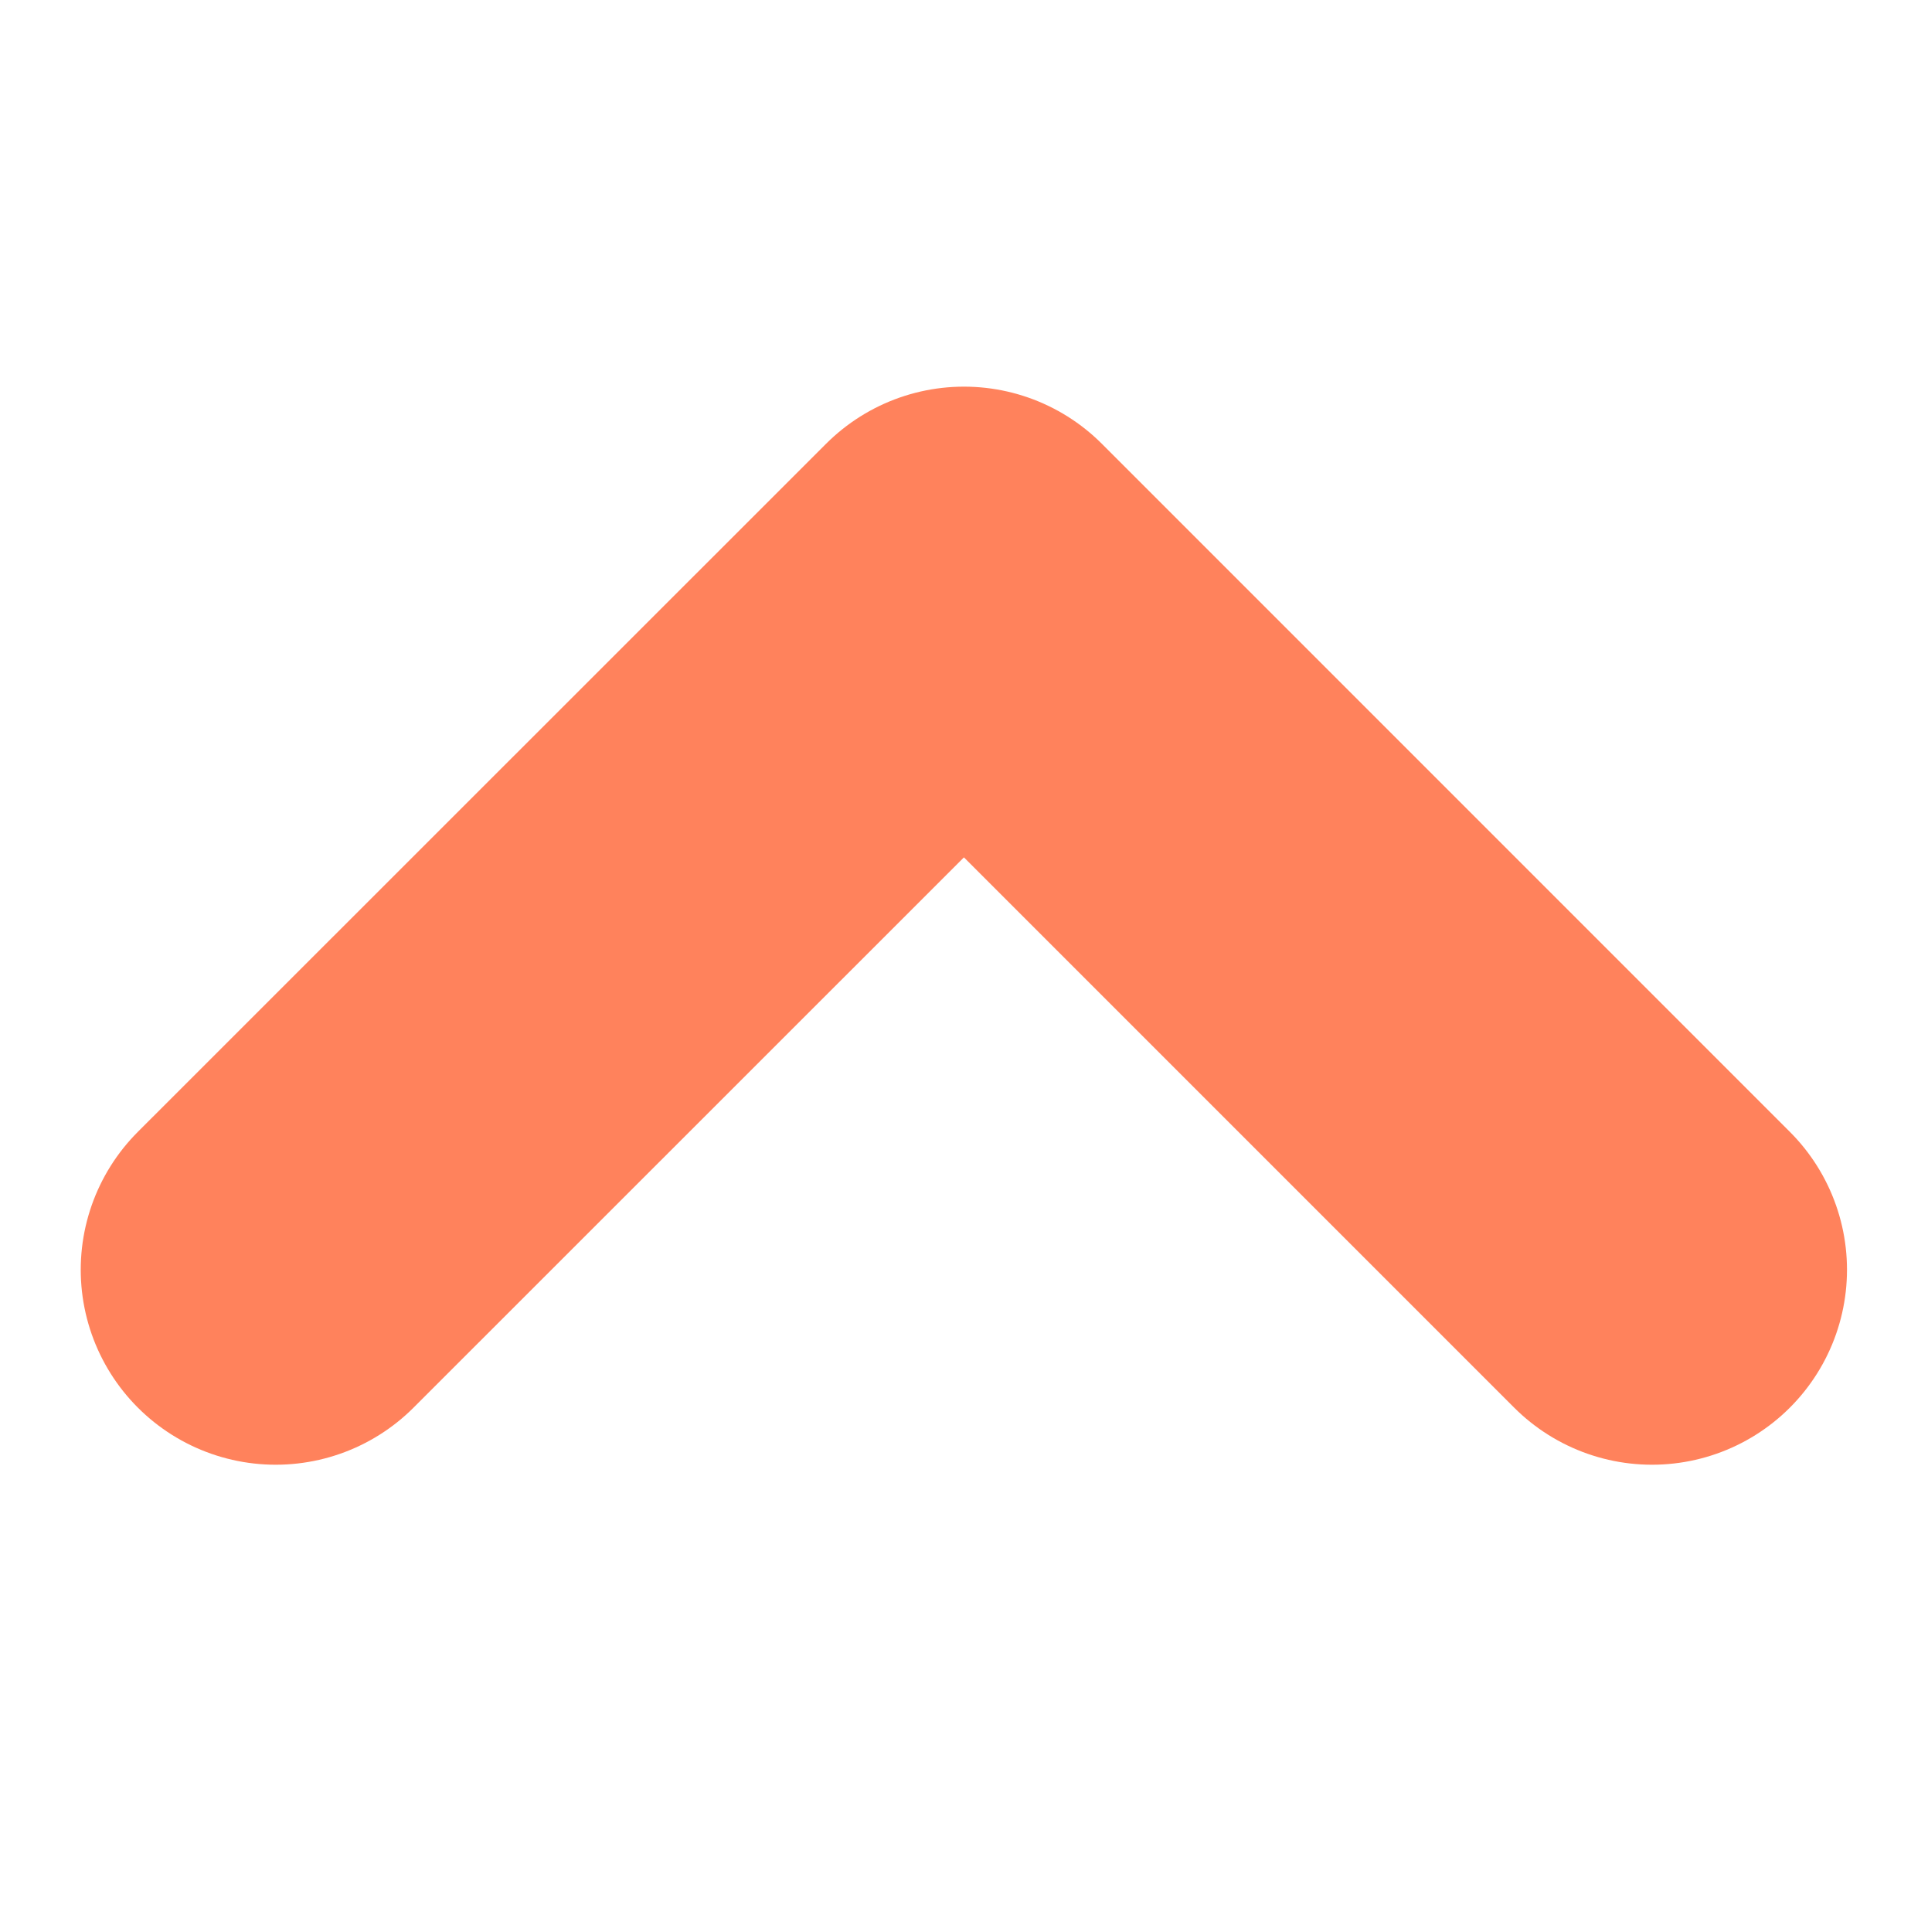
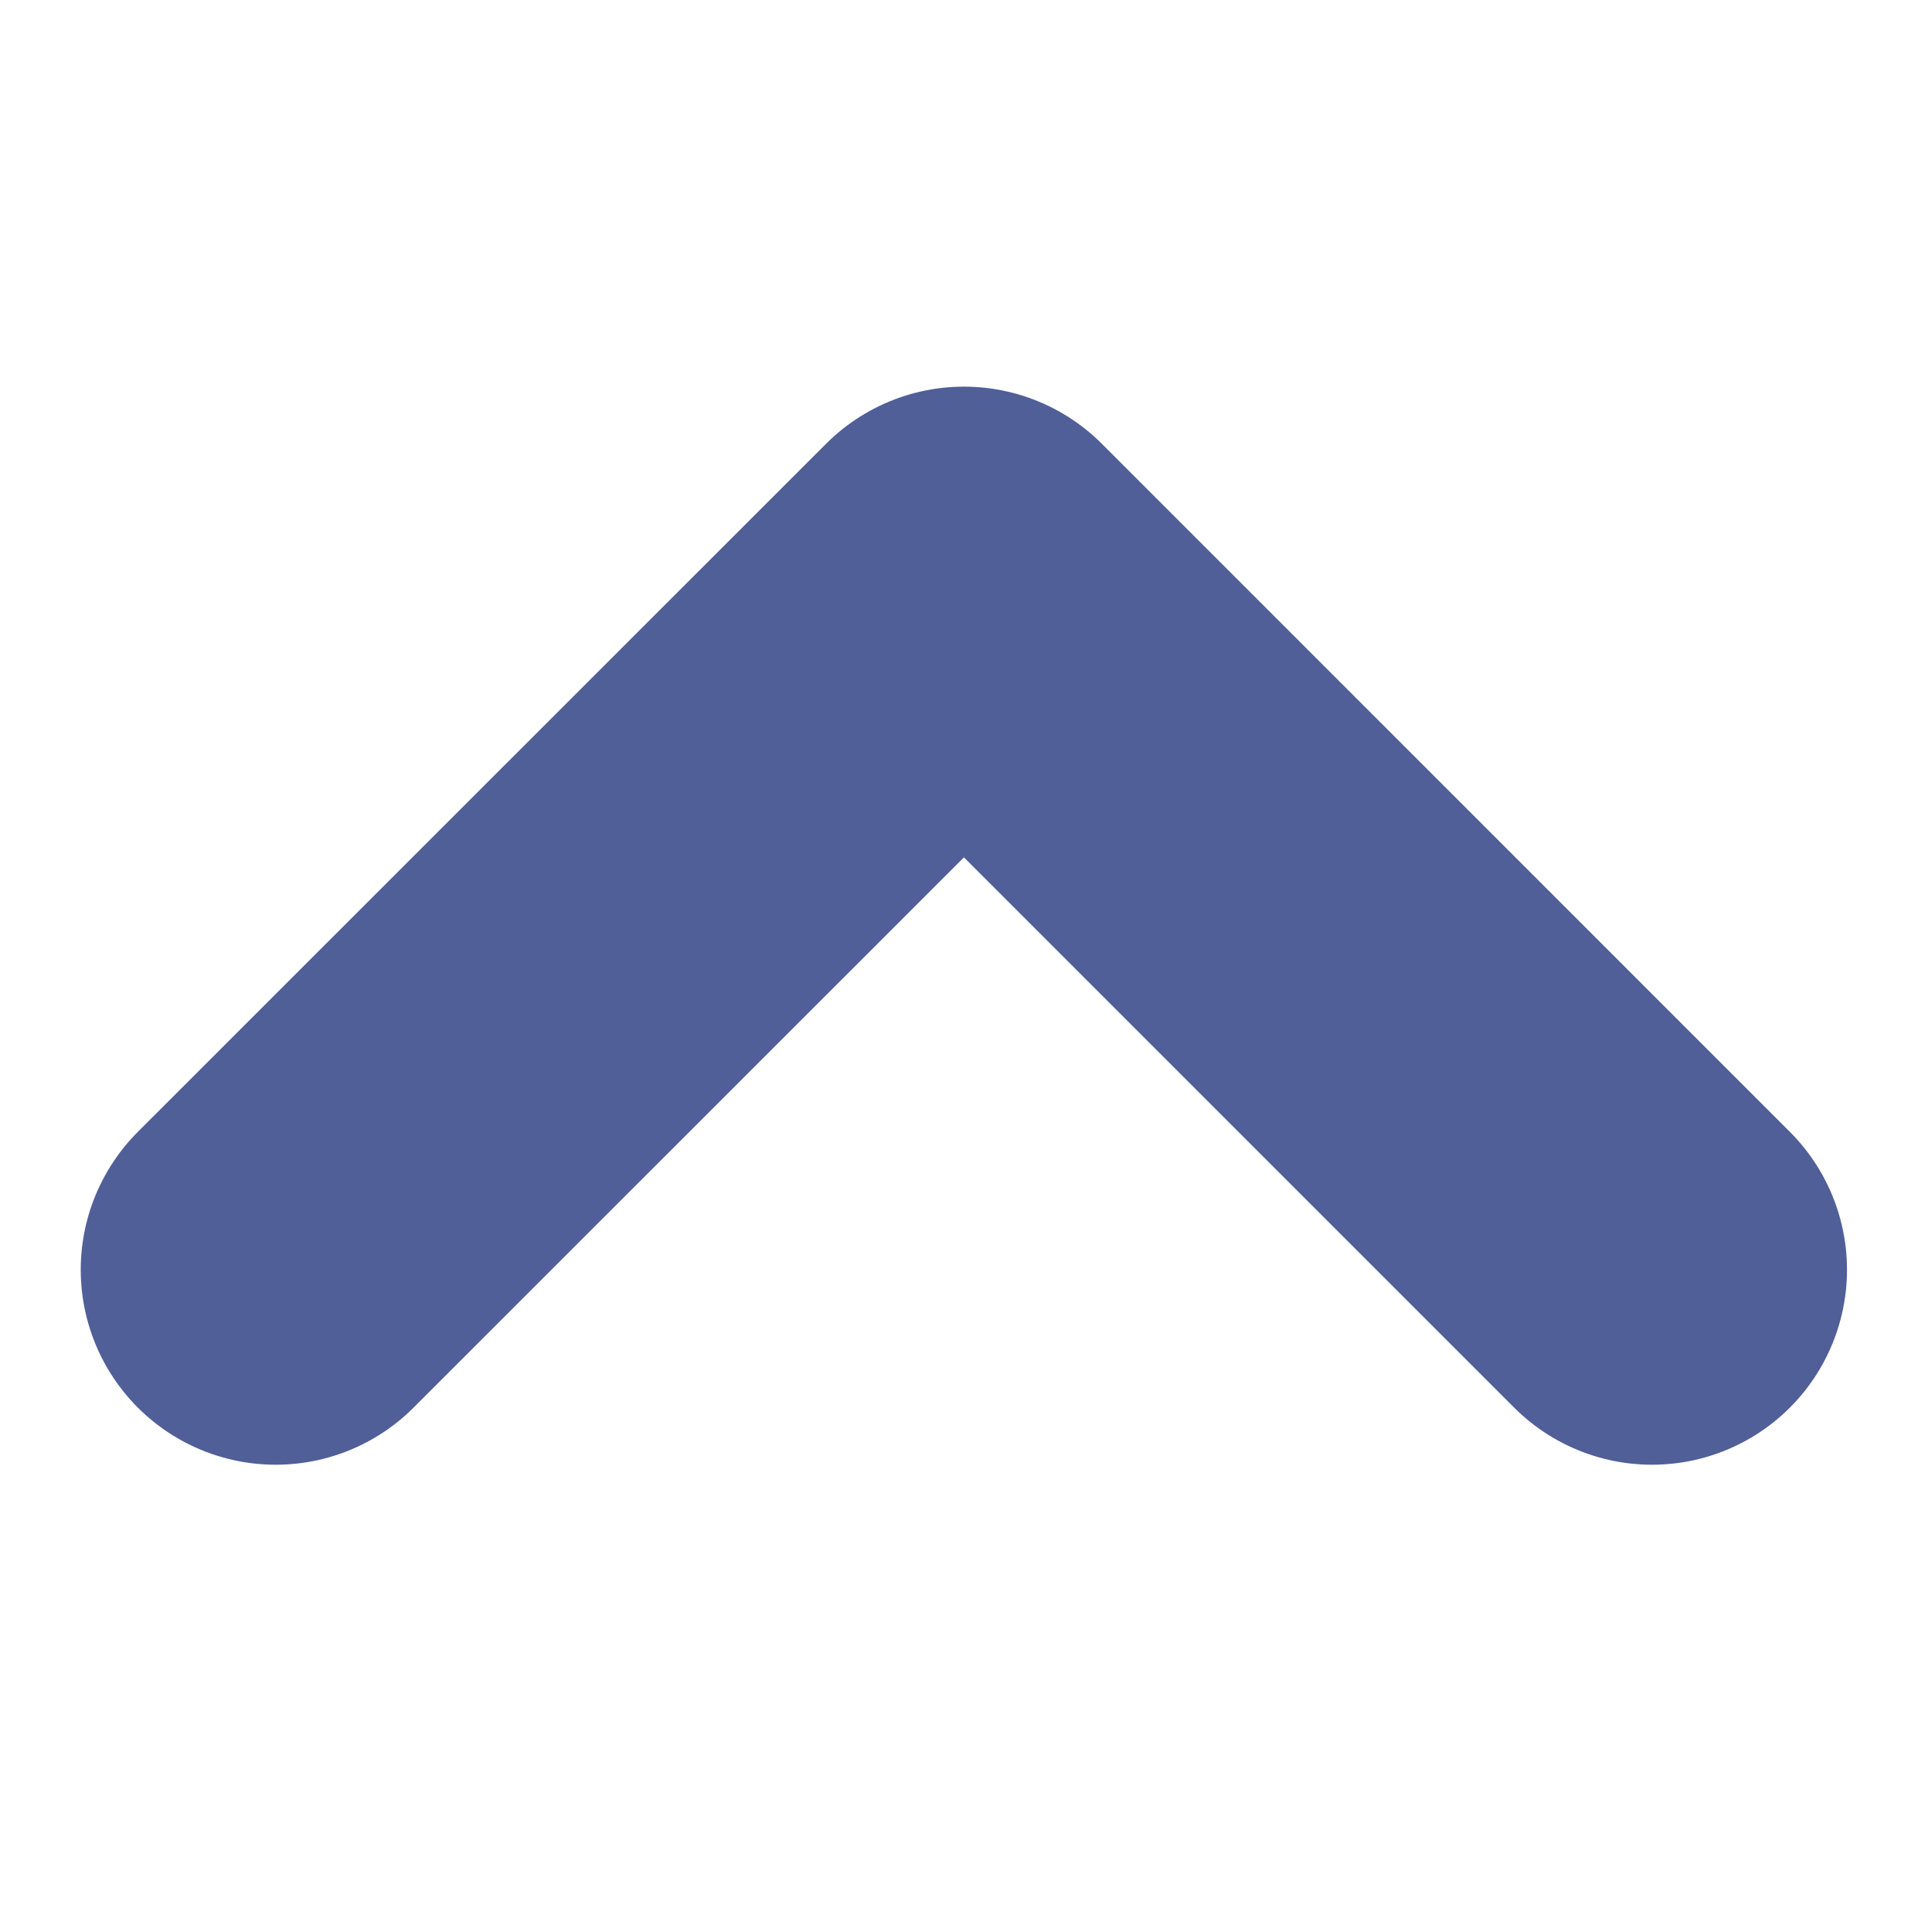
<svg xmlns="http://www.w3.org/2000/svg" width="25.887" height="25.943" viewBox="0 0 9.887 5.943">
-   <path id="Path_157" data-name="Path 157" d="M6502.544,2805l3.529,3.53-3.529,3.529" transform="translate(-2803.586 6507.073) rotate(-90)" fill="none" stroke="#ff825c" stroke-linecap="round" stroke-linejoin="round" stroke-width="2" />
+   <path id="Path_157" data-name="Path 157" d="M6502.544,2805l3.529,3.53-3.529,3.529" transform="translate(-2803.586 6507.073) rotate(-90)" fill="none" stroke="rgb(80, 95, 152)" stroke-linecap="round" stroke-linejoin="round" stroke-width="2" />
</svg>
